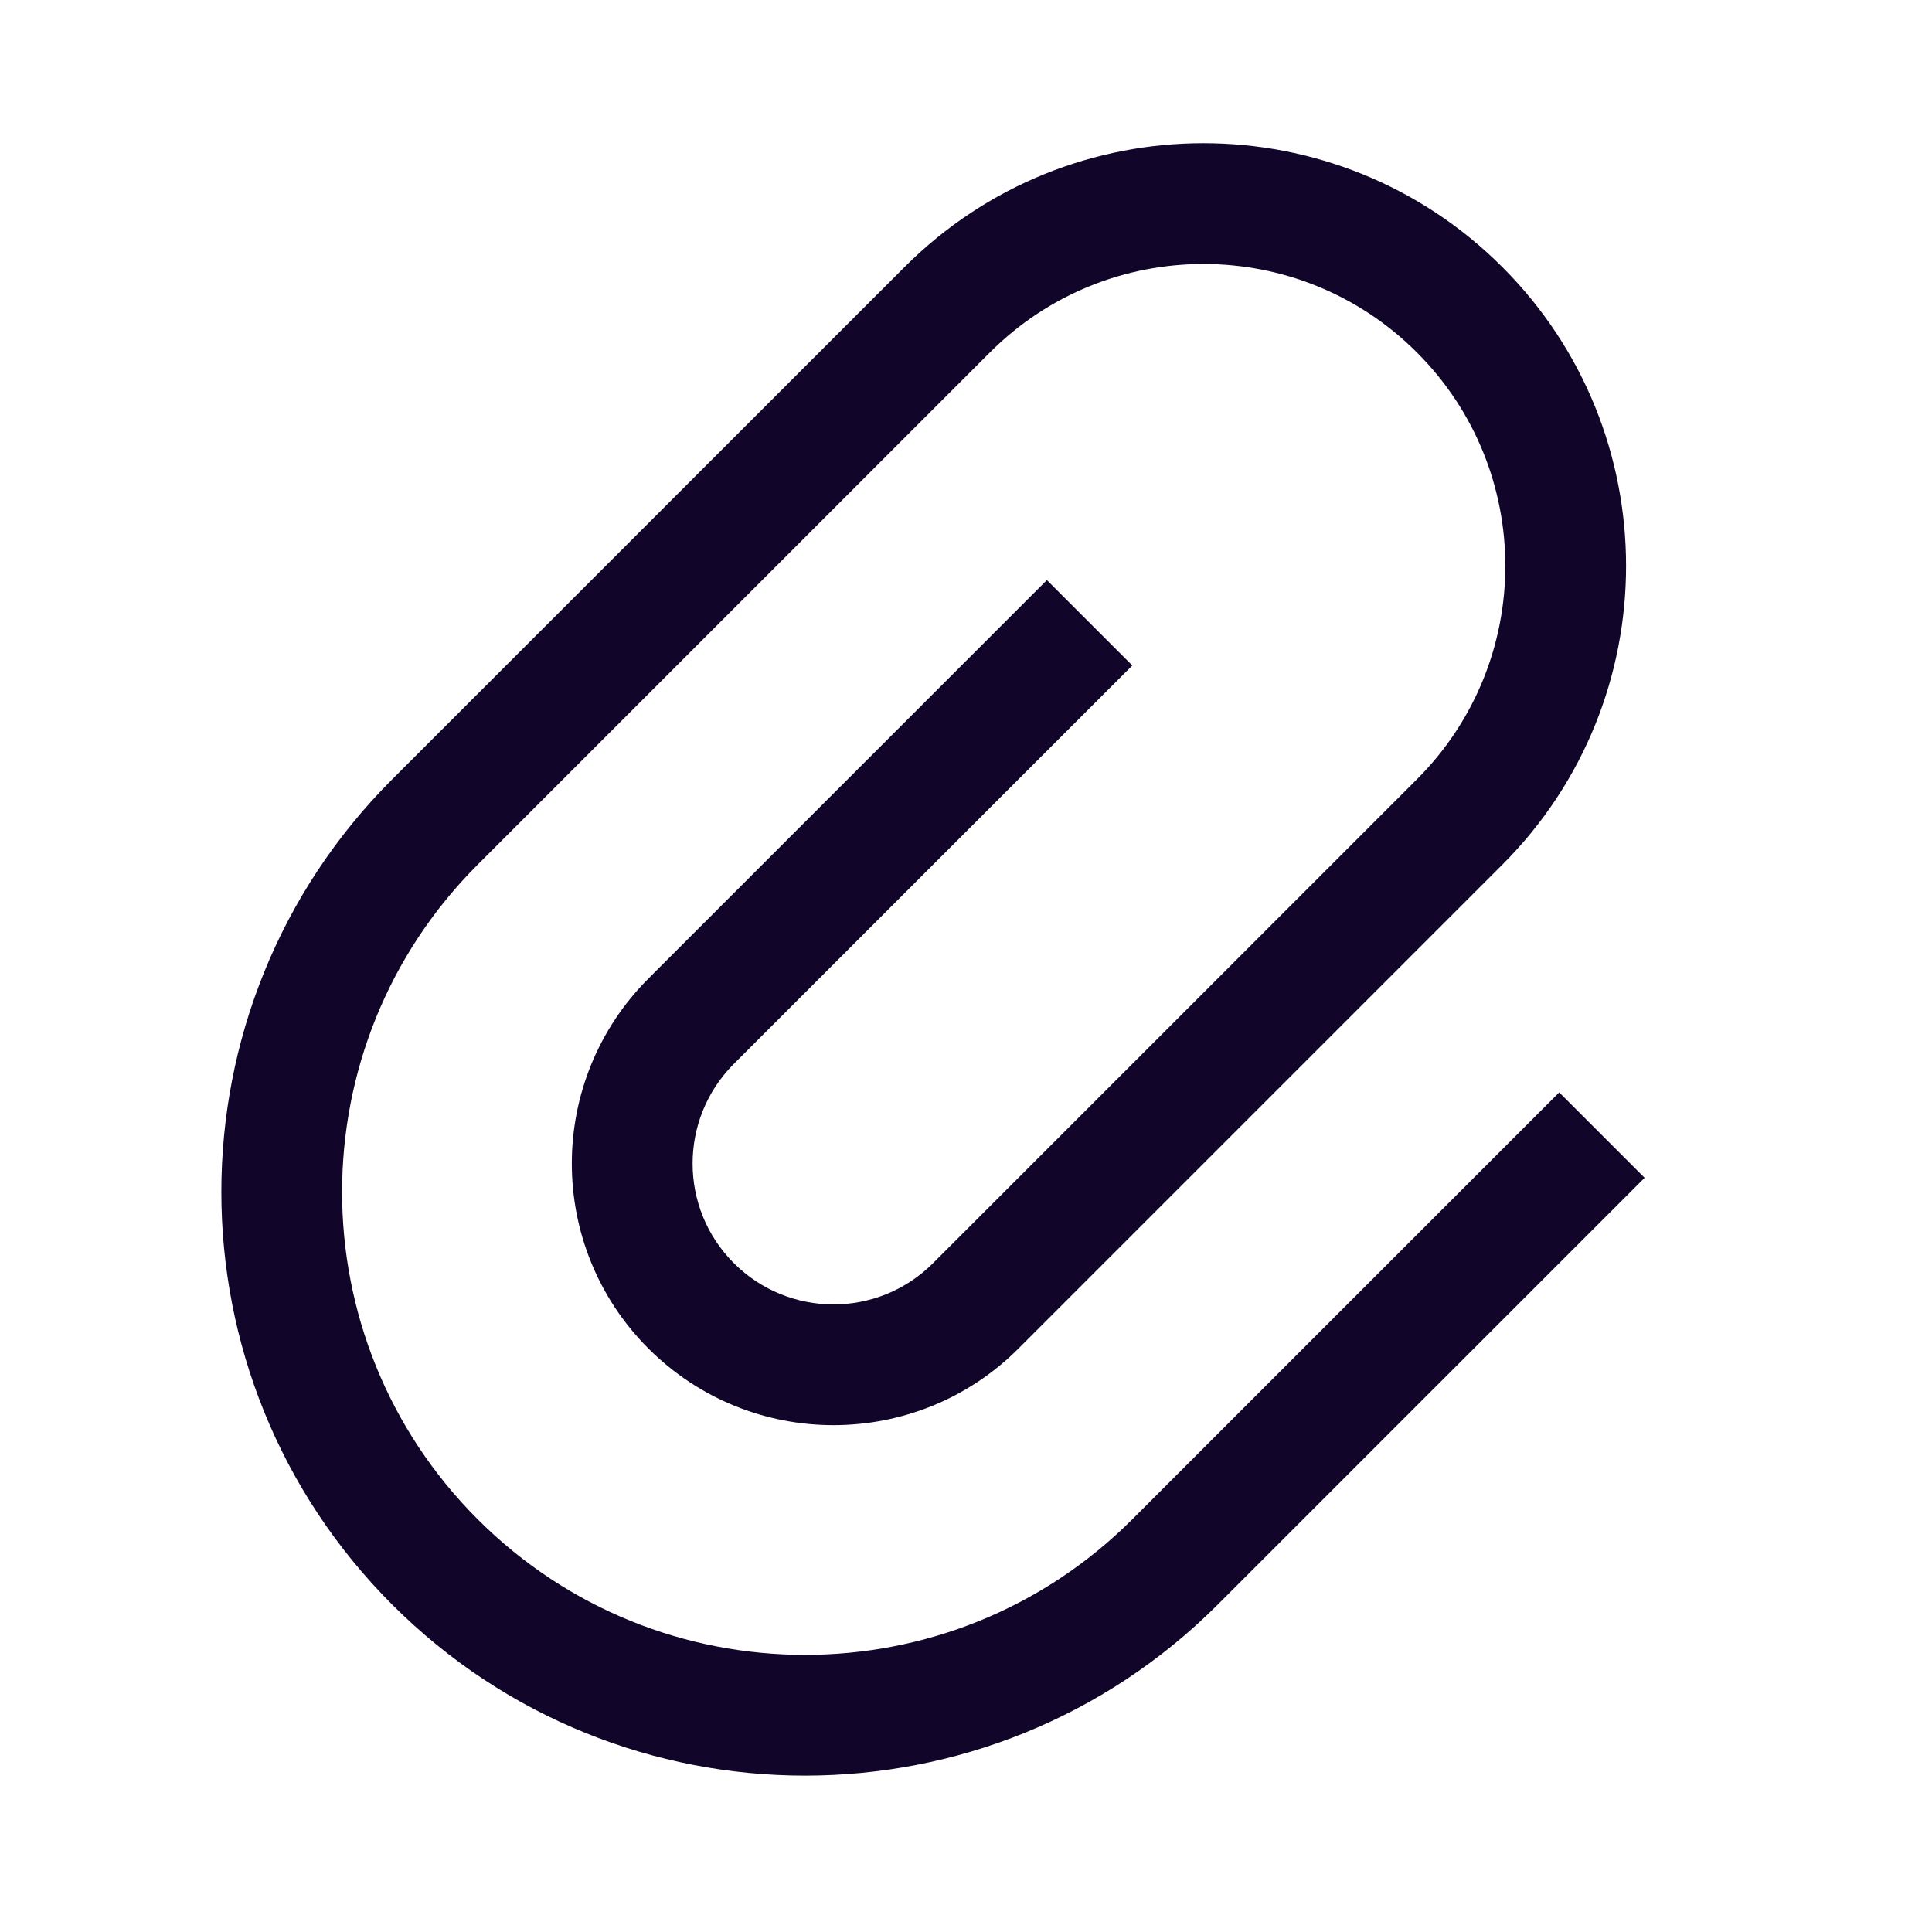
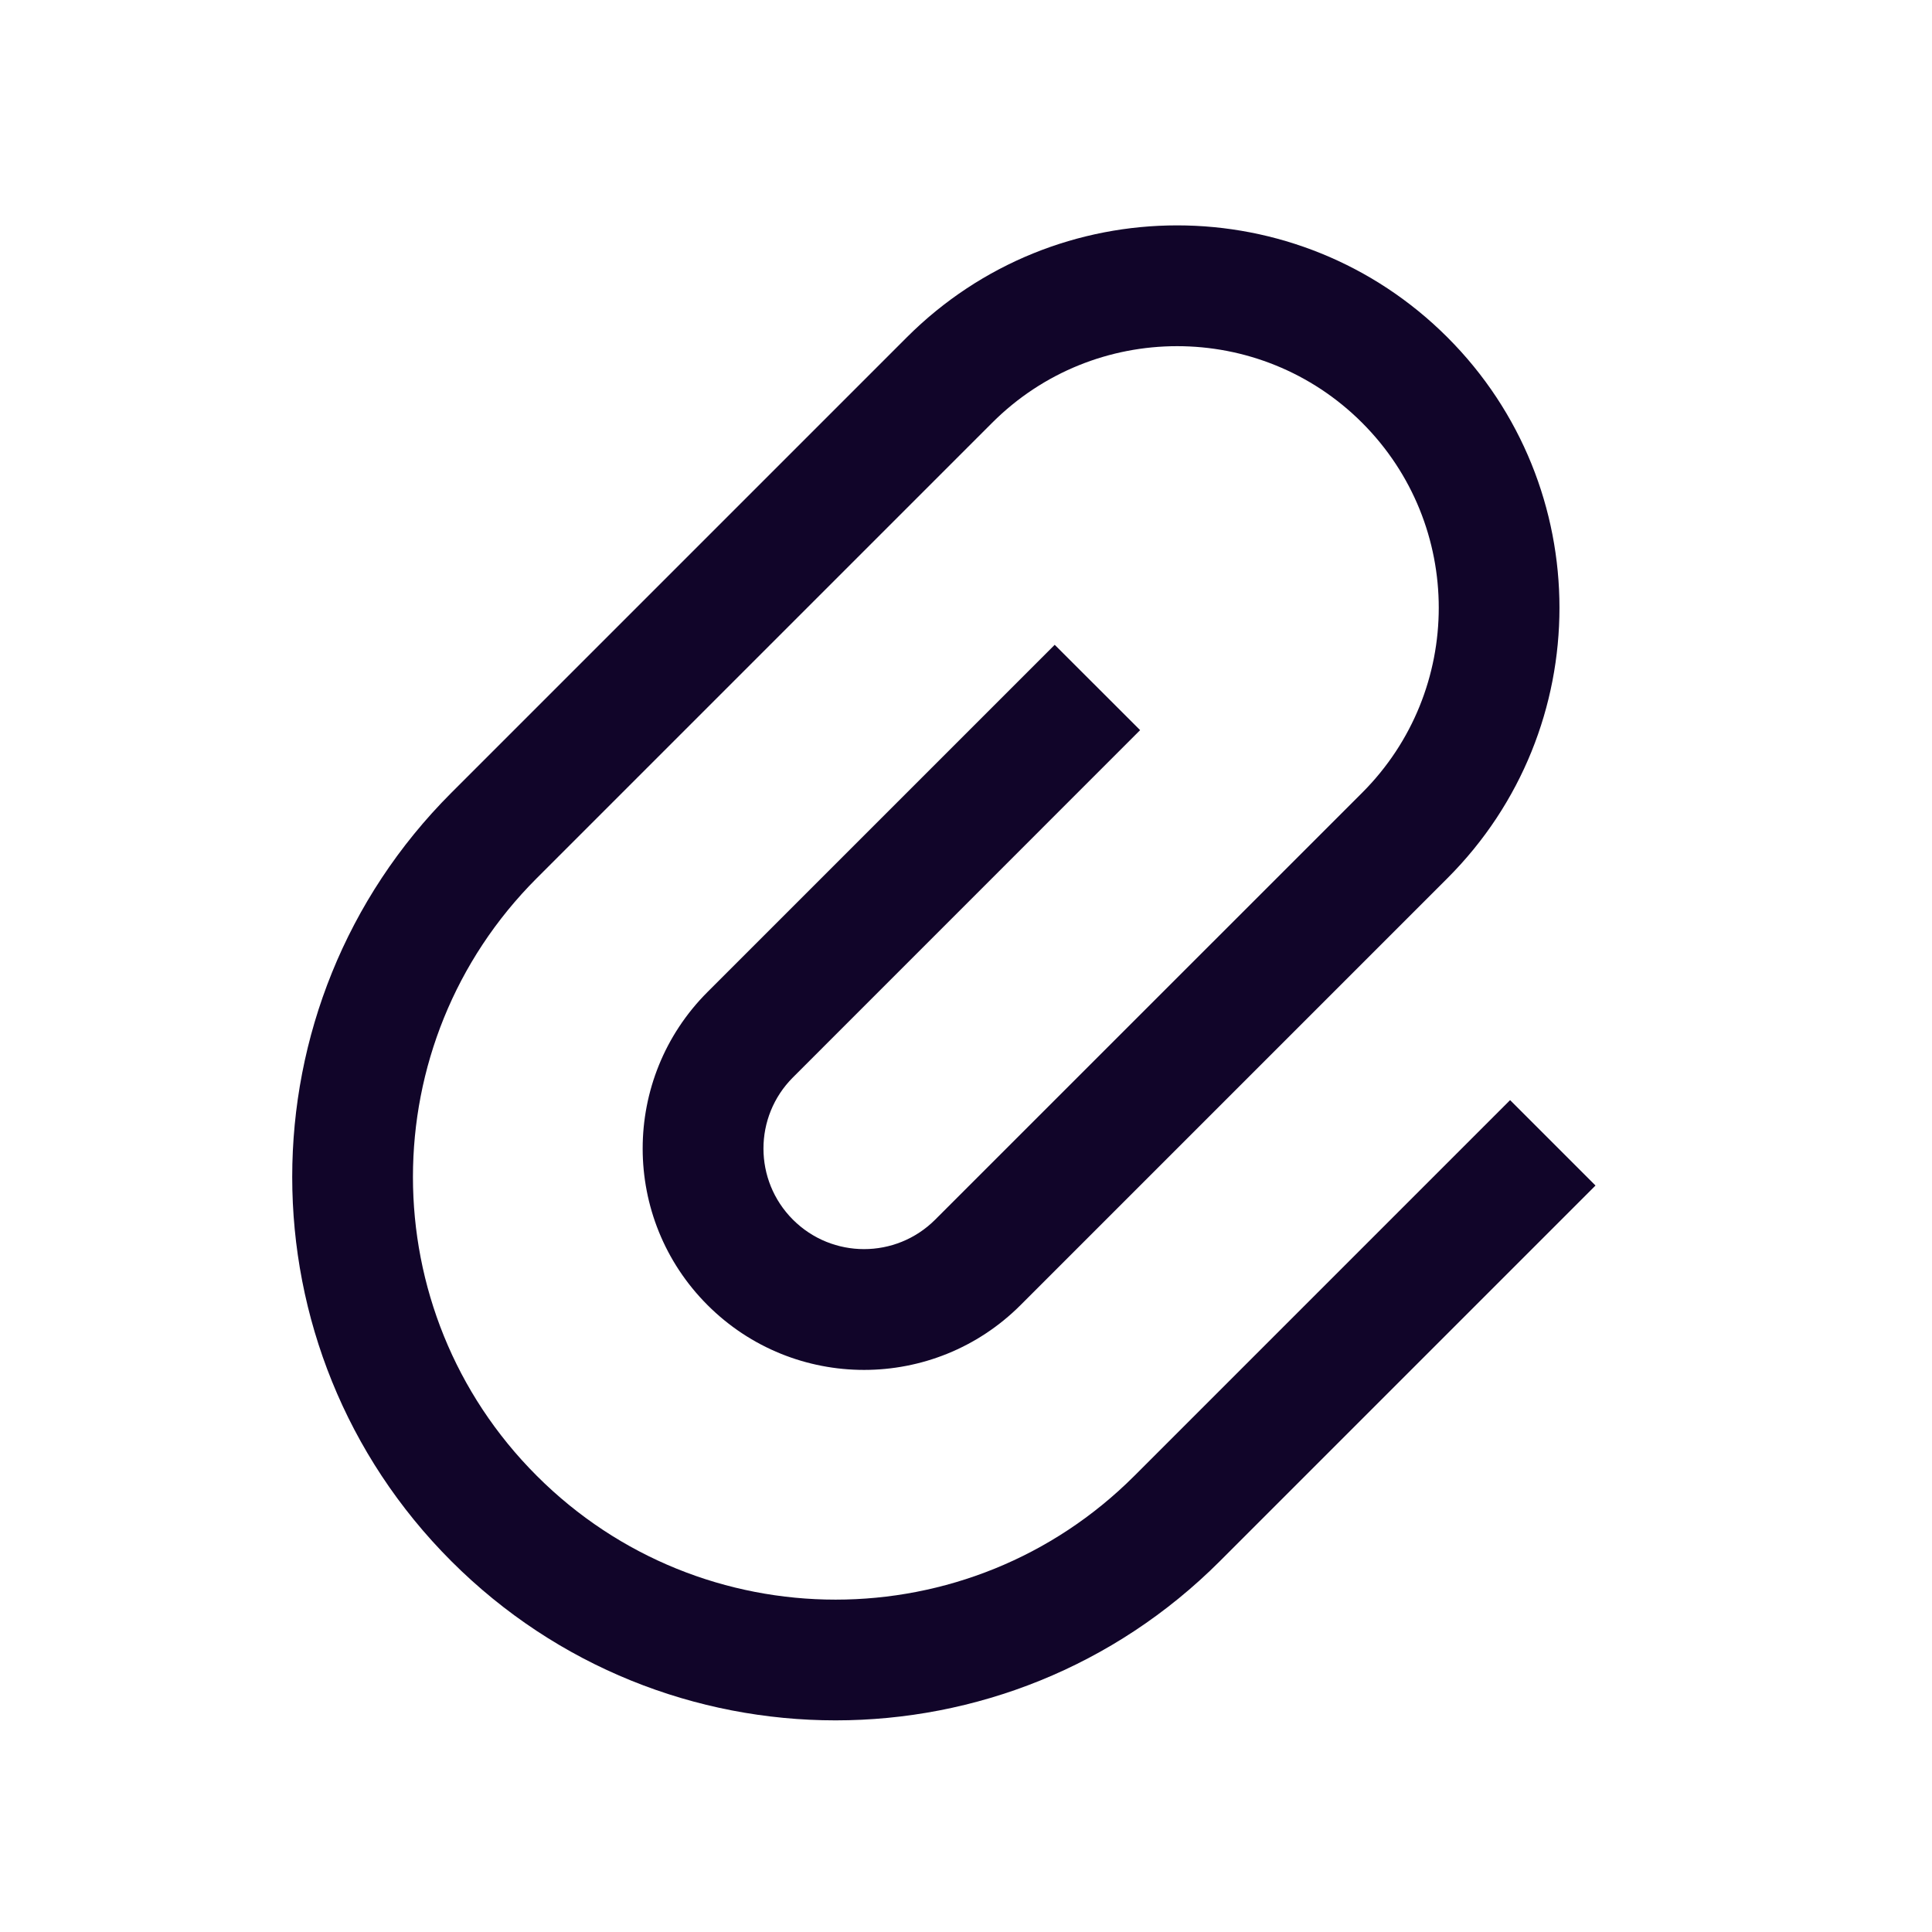
<svg xmlns="http://www.w3.org/2000/svg" width="24" height="24" viewBox="0 0 24 24" fill="none">
-   <path fill-rule="evenodd" clip-rule="evenodd" d="M5.934 18.873C8.179 21.119 11.82 21.119 14.066 18.873L19.369 13.57L20.43 14.631L15.126 19.934C12.295 22.765 7.704 22.765 4.873 19.934C2.042 17.102 2.042 12.512 4.873 9.68L11.237 3.317C13.287 1.266 16.611 1.266 18.662 3.317C20.712 5.367 20.712 8.692 18.662 10.742L12.652 16.752C11.383 18.021 9.325 18.021 8.055 16.752C6.786 15.483 6.786 13.425 8.055 12.156L13.005 7.206L14.066 8.267L9.116 13.216C8.433 13.9 8.433 15.008 9.116 15.691C9.8 16.375 10.908 16.375 11.591 15.691L17.601 9.681C19.066 8.217 19.066 5.842 17.601 4.378C16.137 2.913 13.762 2.913 12.297 4.378L5.934 10.741C3.688 12.987 3.688 16.628 5.934 18.873Z" fill="#110529" />
+   <path fill-rule="evenodd" clip-rule="evenodd" d="M16.921 5.252C15.652 3.983 13.594 3.983 12.325 5.252L6.668 10.909C4.617 12.959 4.617 16.283 6.668 18.333C8.718 20.384 12.042 20.384 14.092 18.333L18.759 13.666L19.82 14.727L15.153 19.394C12.517 22.03 8.243 22.03 5.607 19.394C2.971 16.758 2.971 12.484 5.607 9.848L11.264 4.191C13.119 2.336 16.126 2.336 17.981 4.191C19.836 6.046 19.836 9.054 17.981 10.909L12.678 16.212C11.604 17.286 9.863 17.286 8.789 16.212C7.715 15.138 7.715 13.397 8.789 12.323L13.102 8.01L14.163 9.07L9.85 13.384C9.362 13.872 9.362 14.663 9.85 15.151C10.338 15.639 11.129 15.639 11.617 15.151L16.921 9.848C18.19 8.579 18.19 6.521 16.921 5.252Z" fill="#110529" />
</svg>
